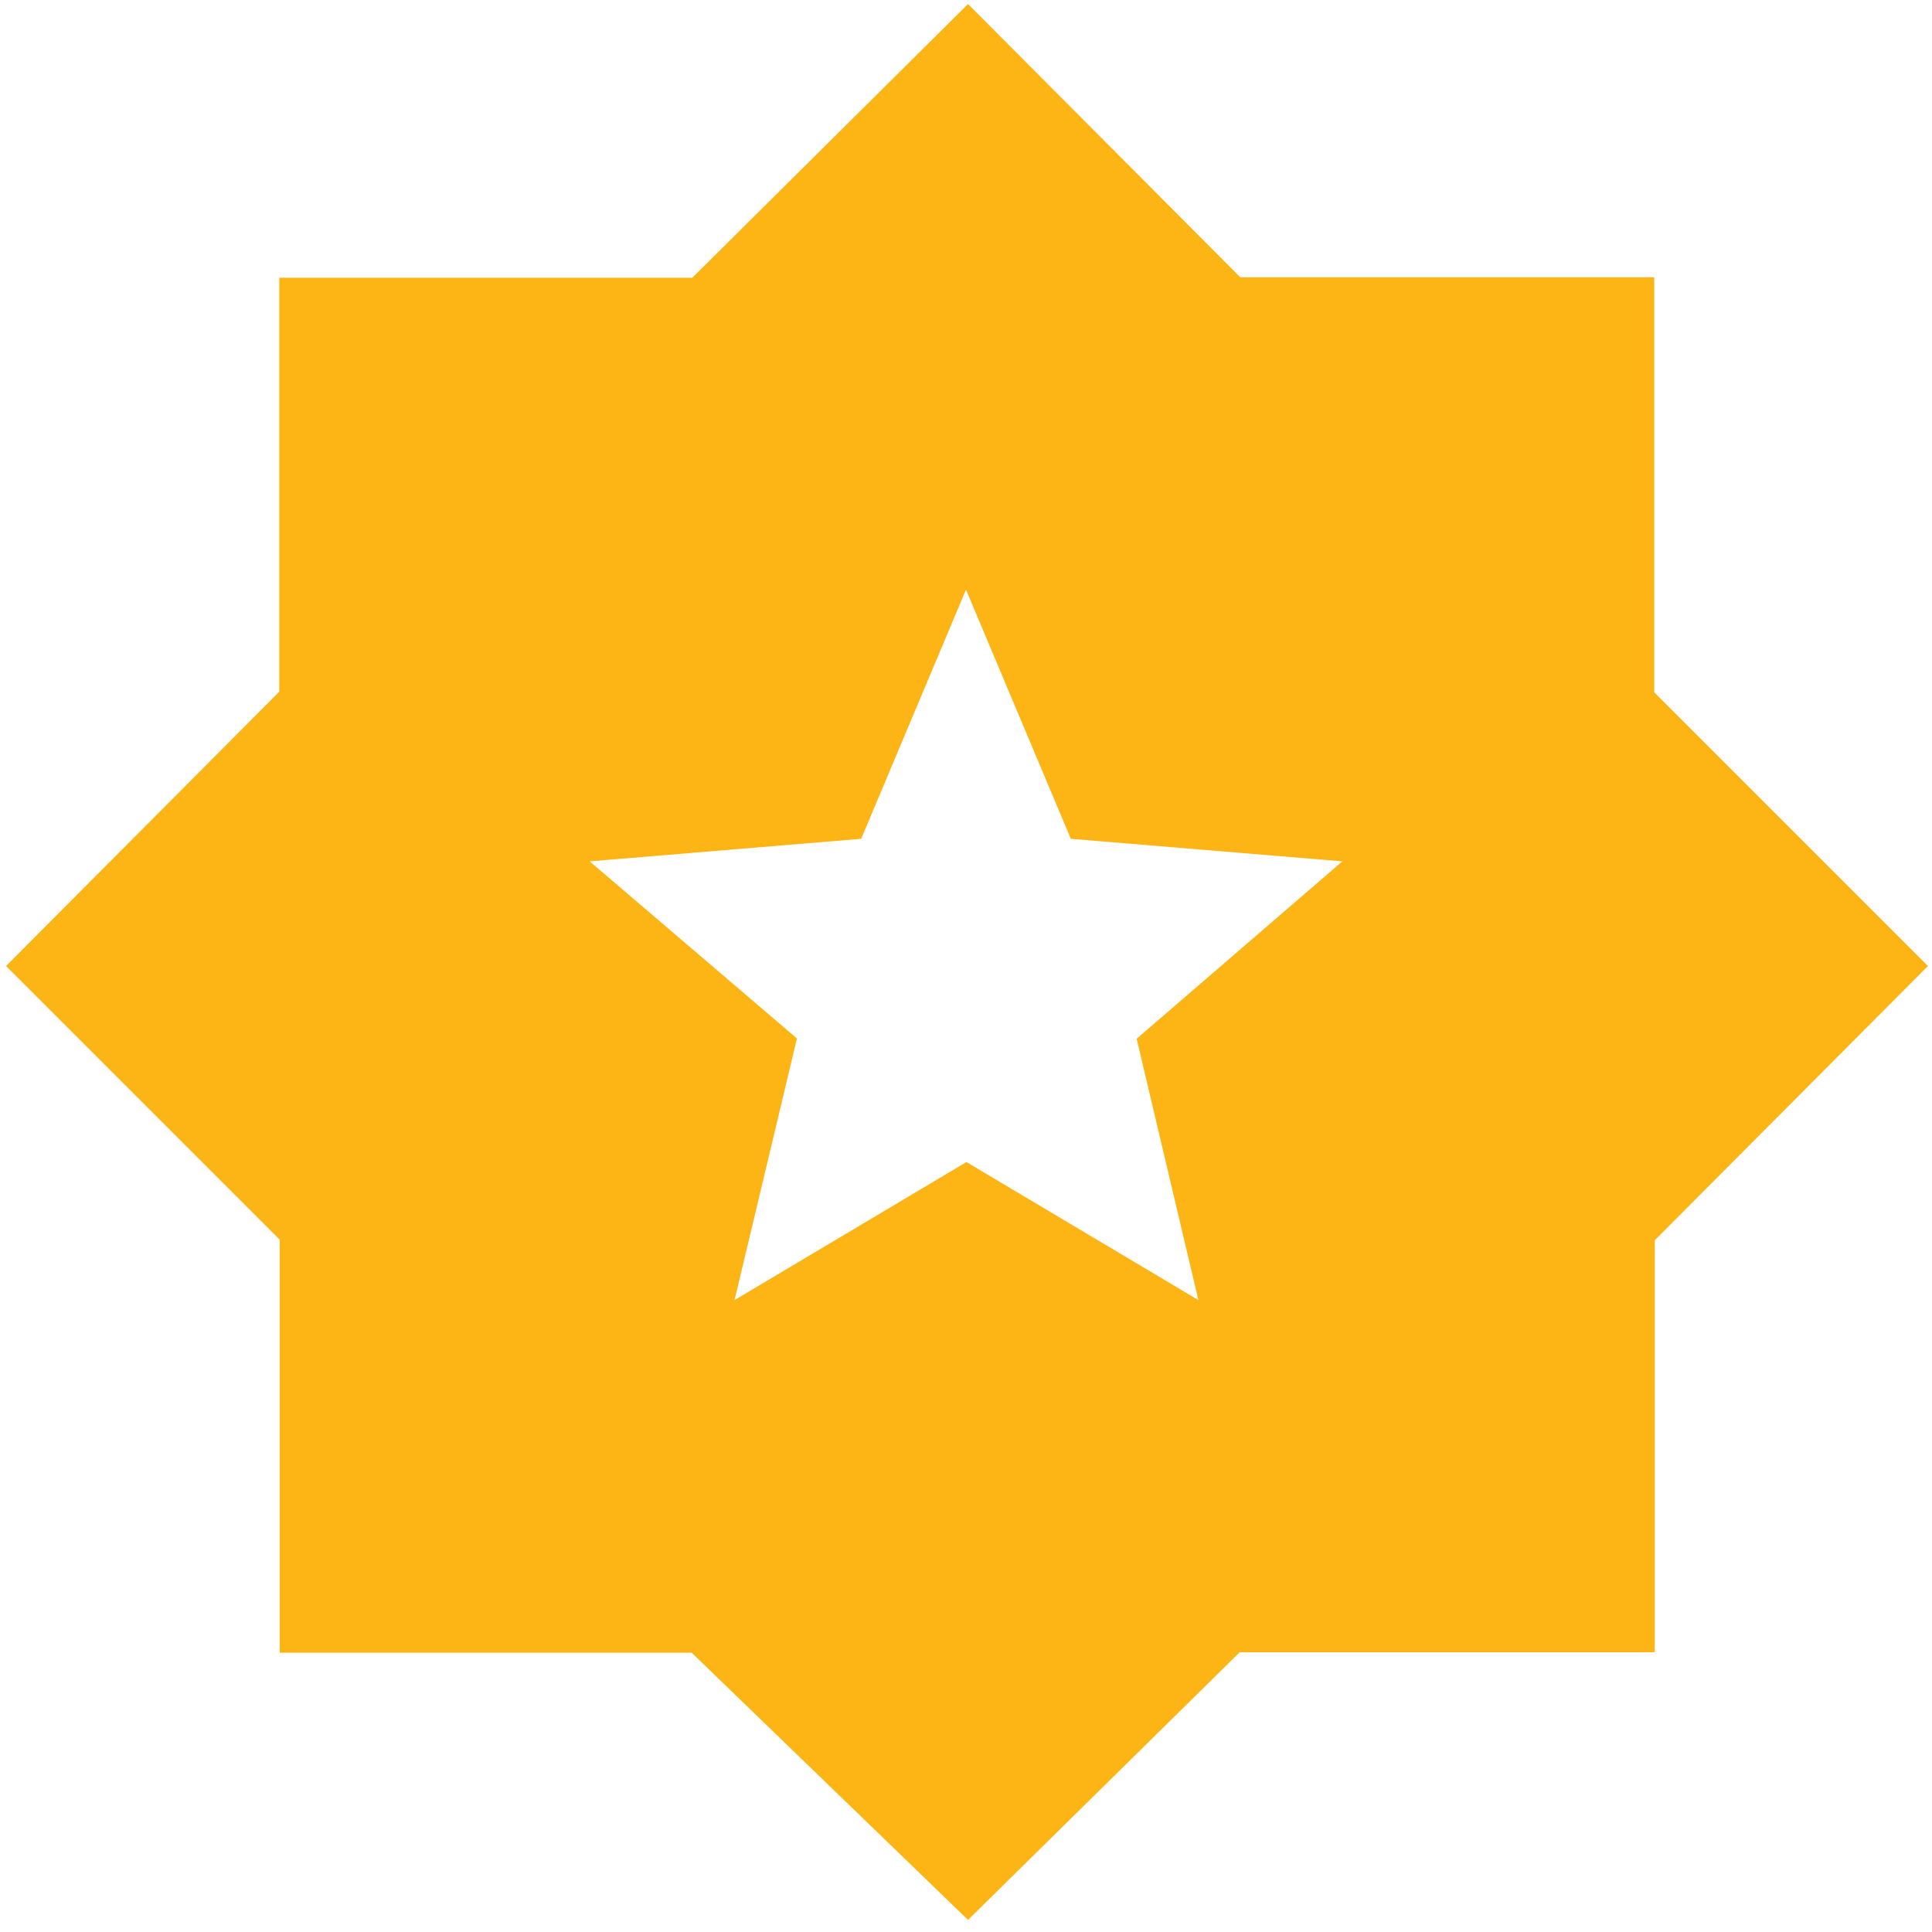
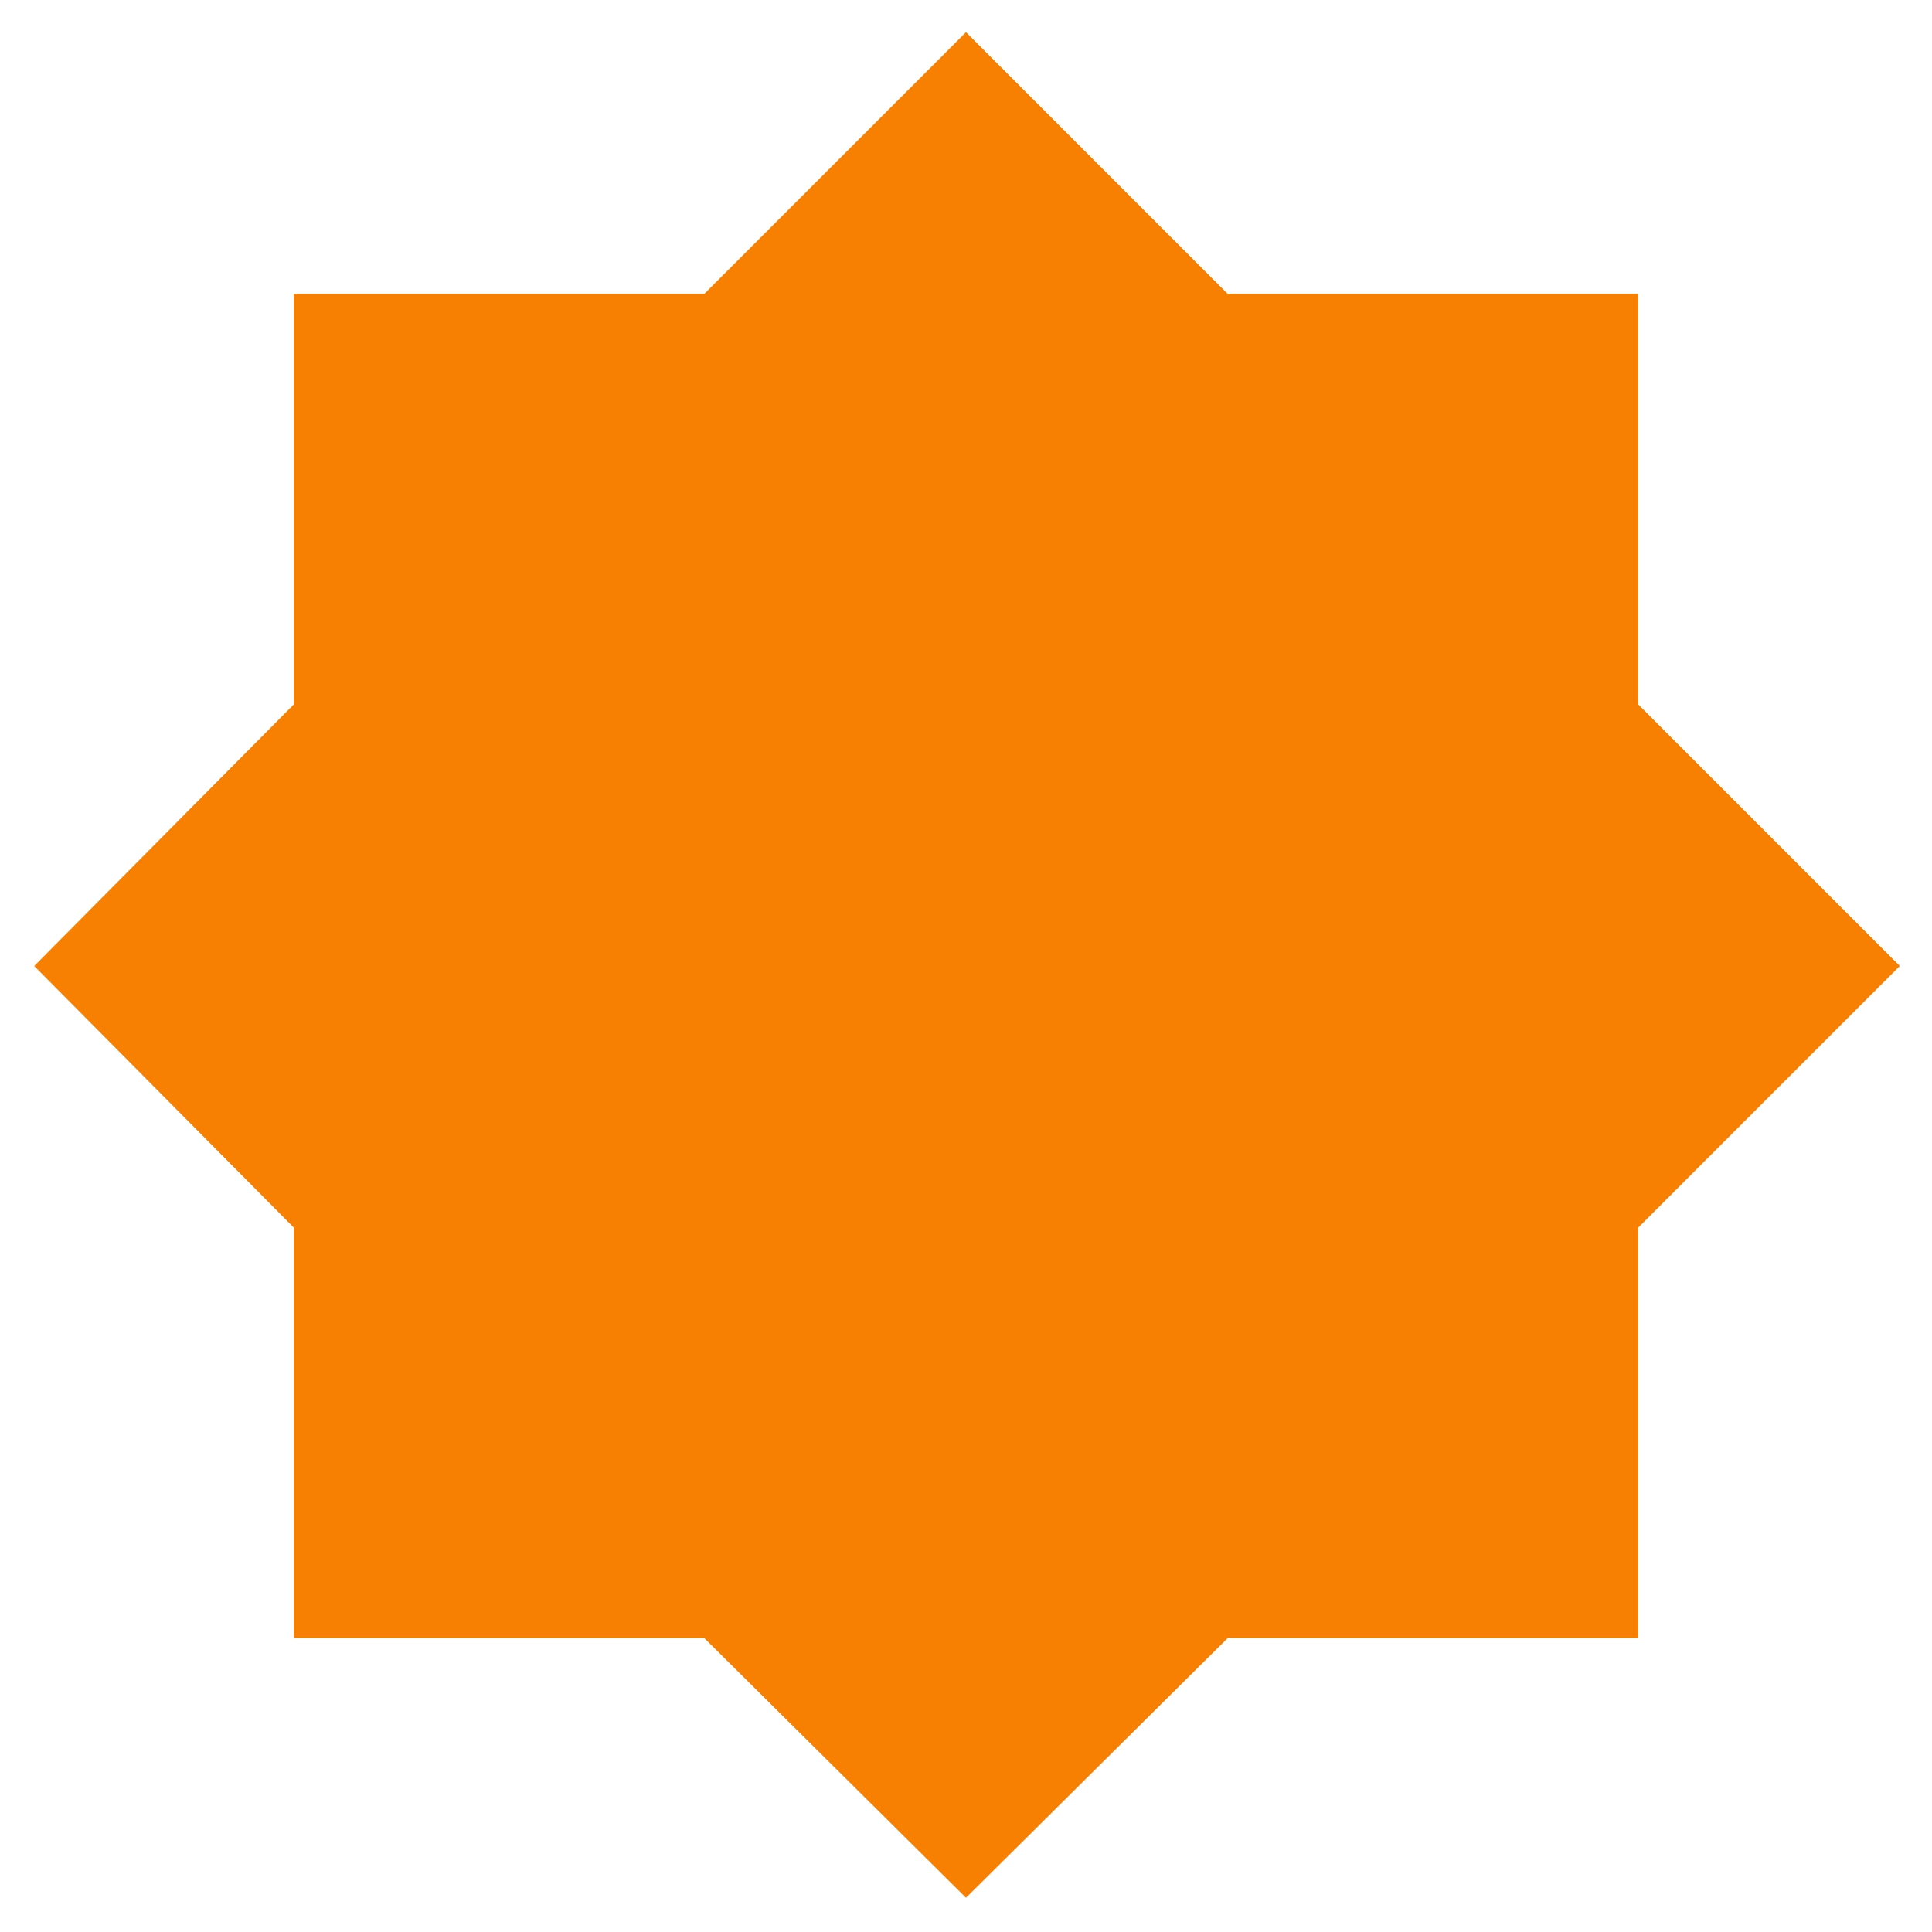
- <svg xmlns="http://www.w3.org/2000/svg" height="24px" viewBox="0 -960 960 960" width="24px" fill="#fdb515">
-   <path d="m365-314 115.23-68.59L595.47-314l-30.68-129.86L667-532l-134.91-11.2L480-667l-52.09 123.8L293-532l103 88-31 130ZM481-6 343.7-138.77H139V-344L3-480l135.77-136.3V-822H344l137-136 135.3 135.77H822V-616l136 136-135.77 136.3V-139H616L481-6Z" />
+ <svg xmlns="http://www.w3.org/2000/svg" height="48px" viewBox="0 -960 960 960" width="48px" fill="#F78003">
+   <path d="M480-17 350-146H146v-204L17-480l129-130v-204h204l130-130 130 130h204v204l130 130-130 130v204H610L480-17Z" />
</svg>
